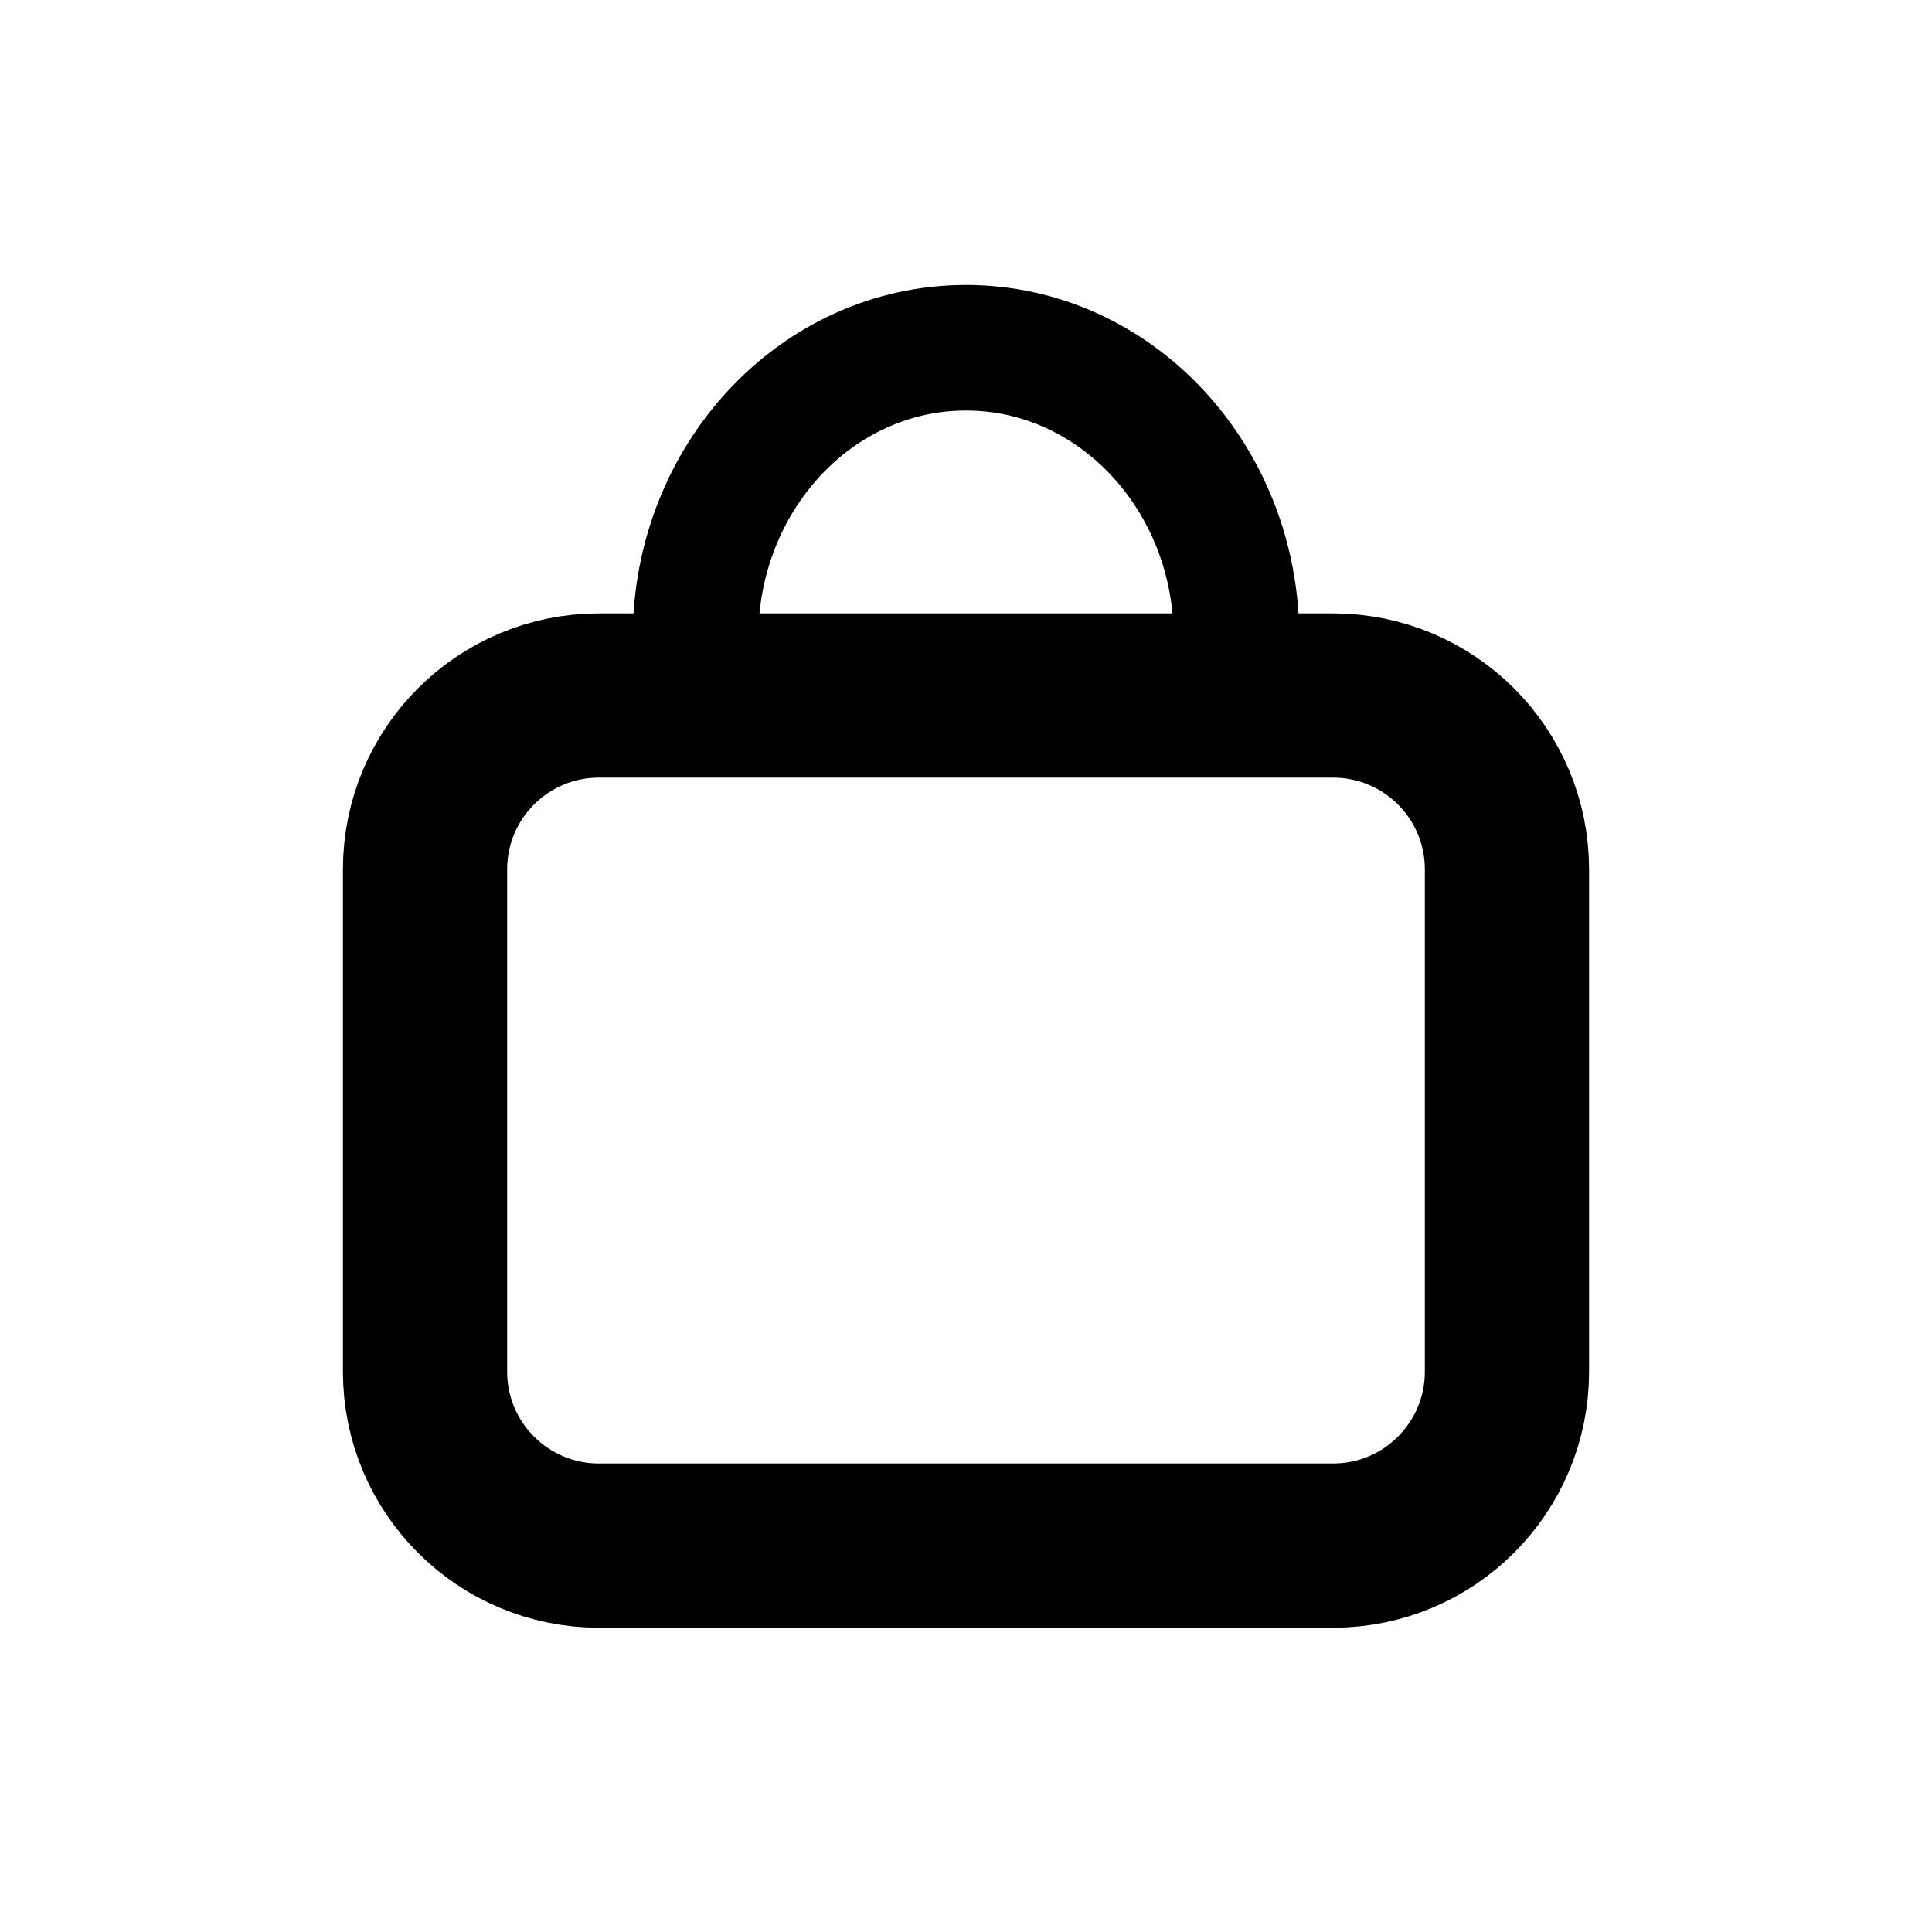
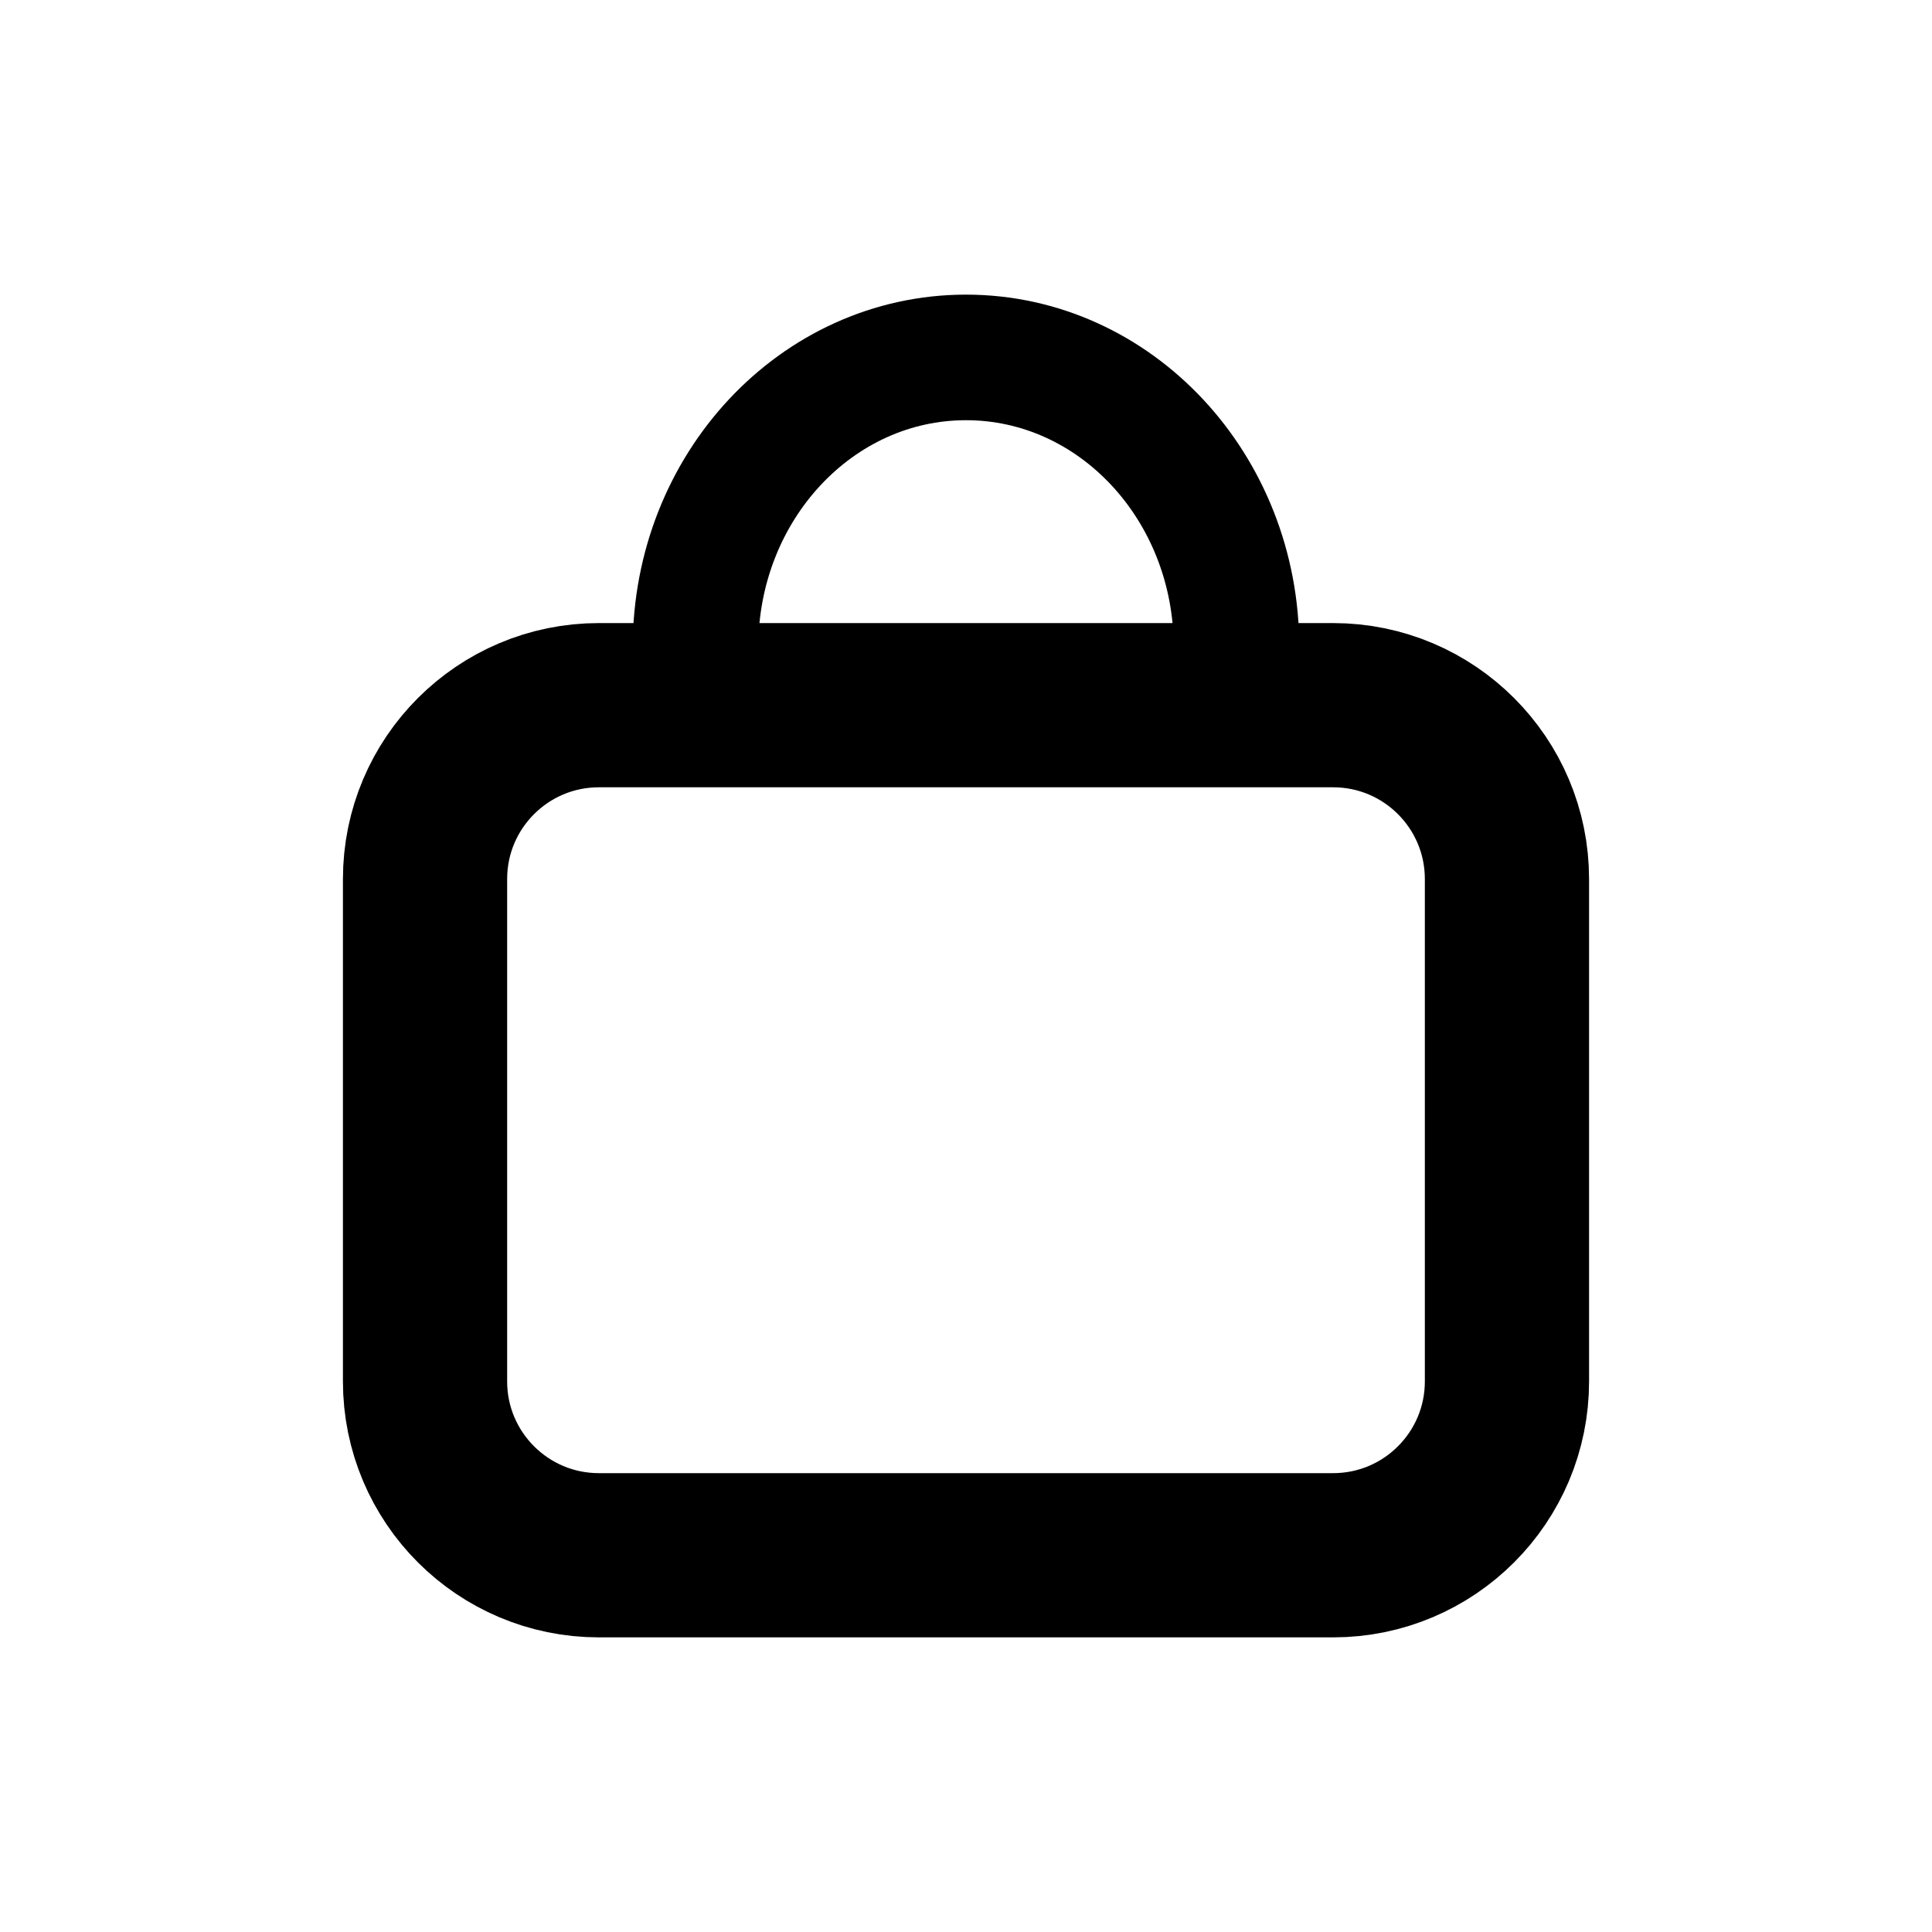
<svg xmlns="http://www.w3.org/2000/svg" width="100" height="100" viewBox="0 0 100 100" fill="none" stroke="#000000" stroke-linecap="round" stroke-linejoin="round">
-   <rect x="22" y="36" width="56" height="44" rx="9" stroke-width="8.5" />
-   <path d="M36,33 A14,15 0 0 1 64,33" stroke-width="6.5" />
+   <g transform="translate(0.00,0.50) scale(1)">
+     <rect x="22" y="36" width="56" height="44" rx="9" stroke-width="8.5" />
+     <path d="M36,33 A14,15 0 0 1 64,33" stroke-width="6.5" />
+   </g>
</svg>
